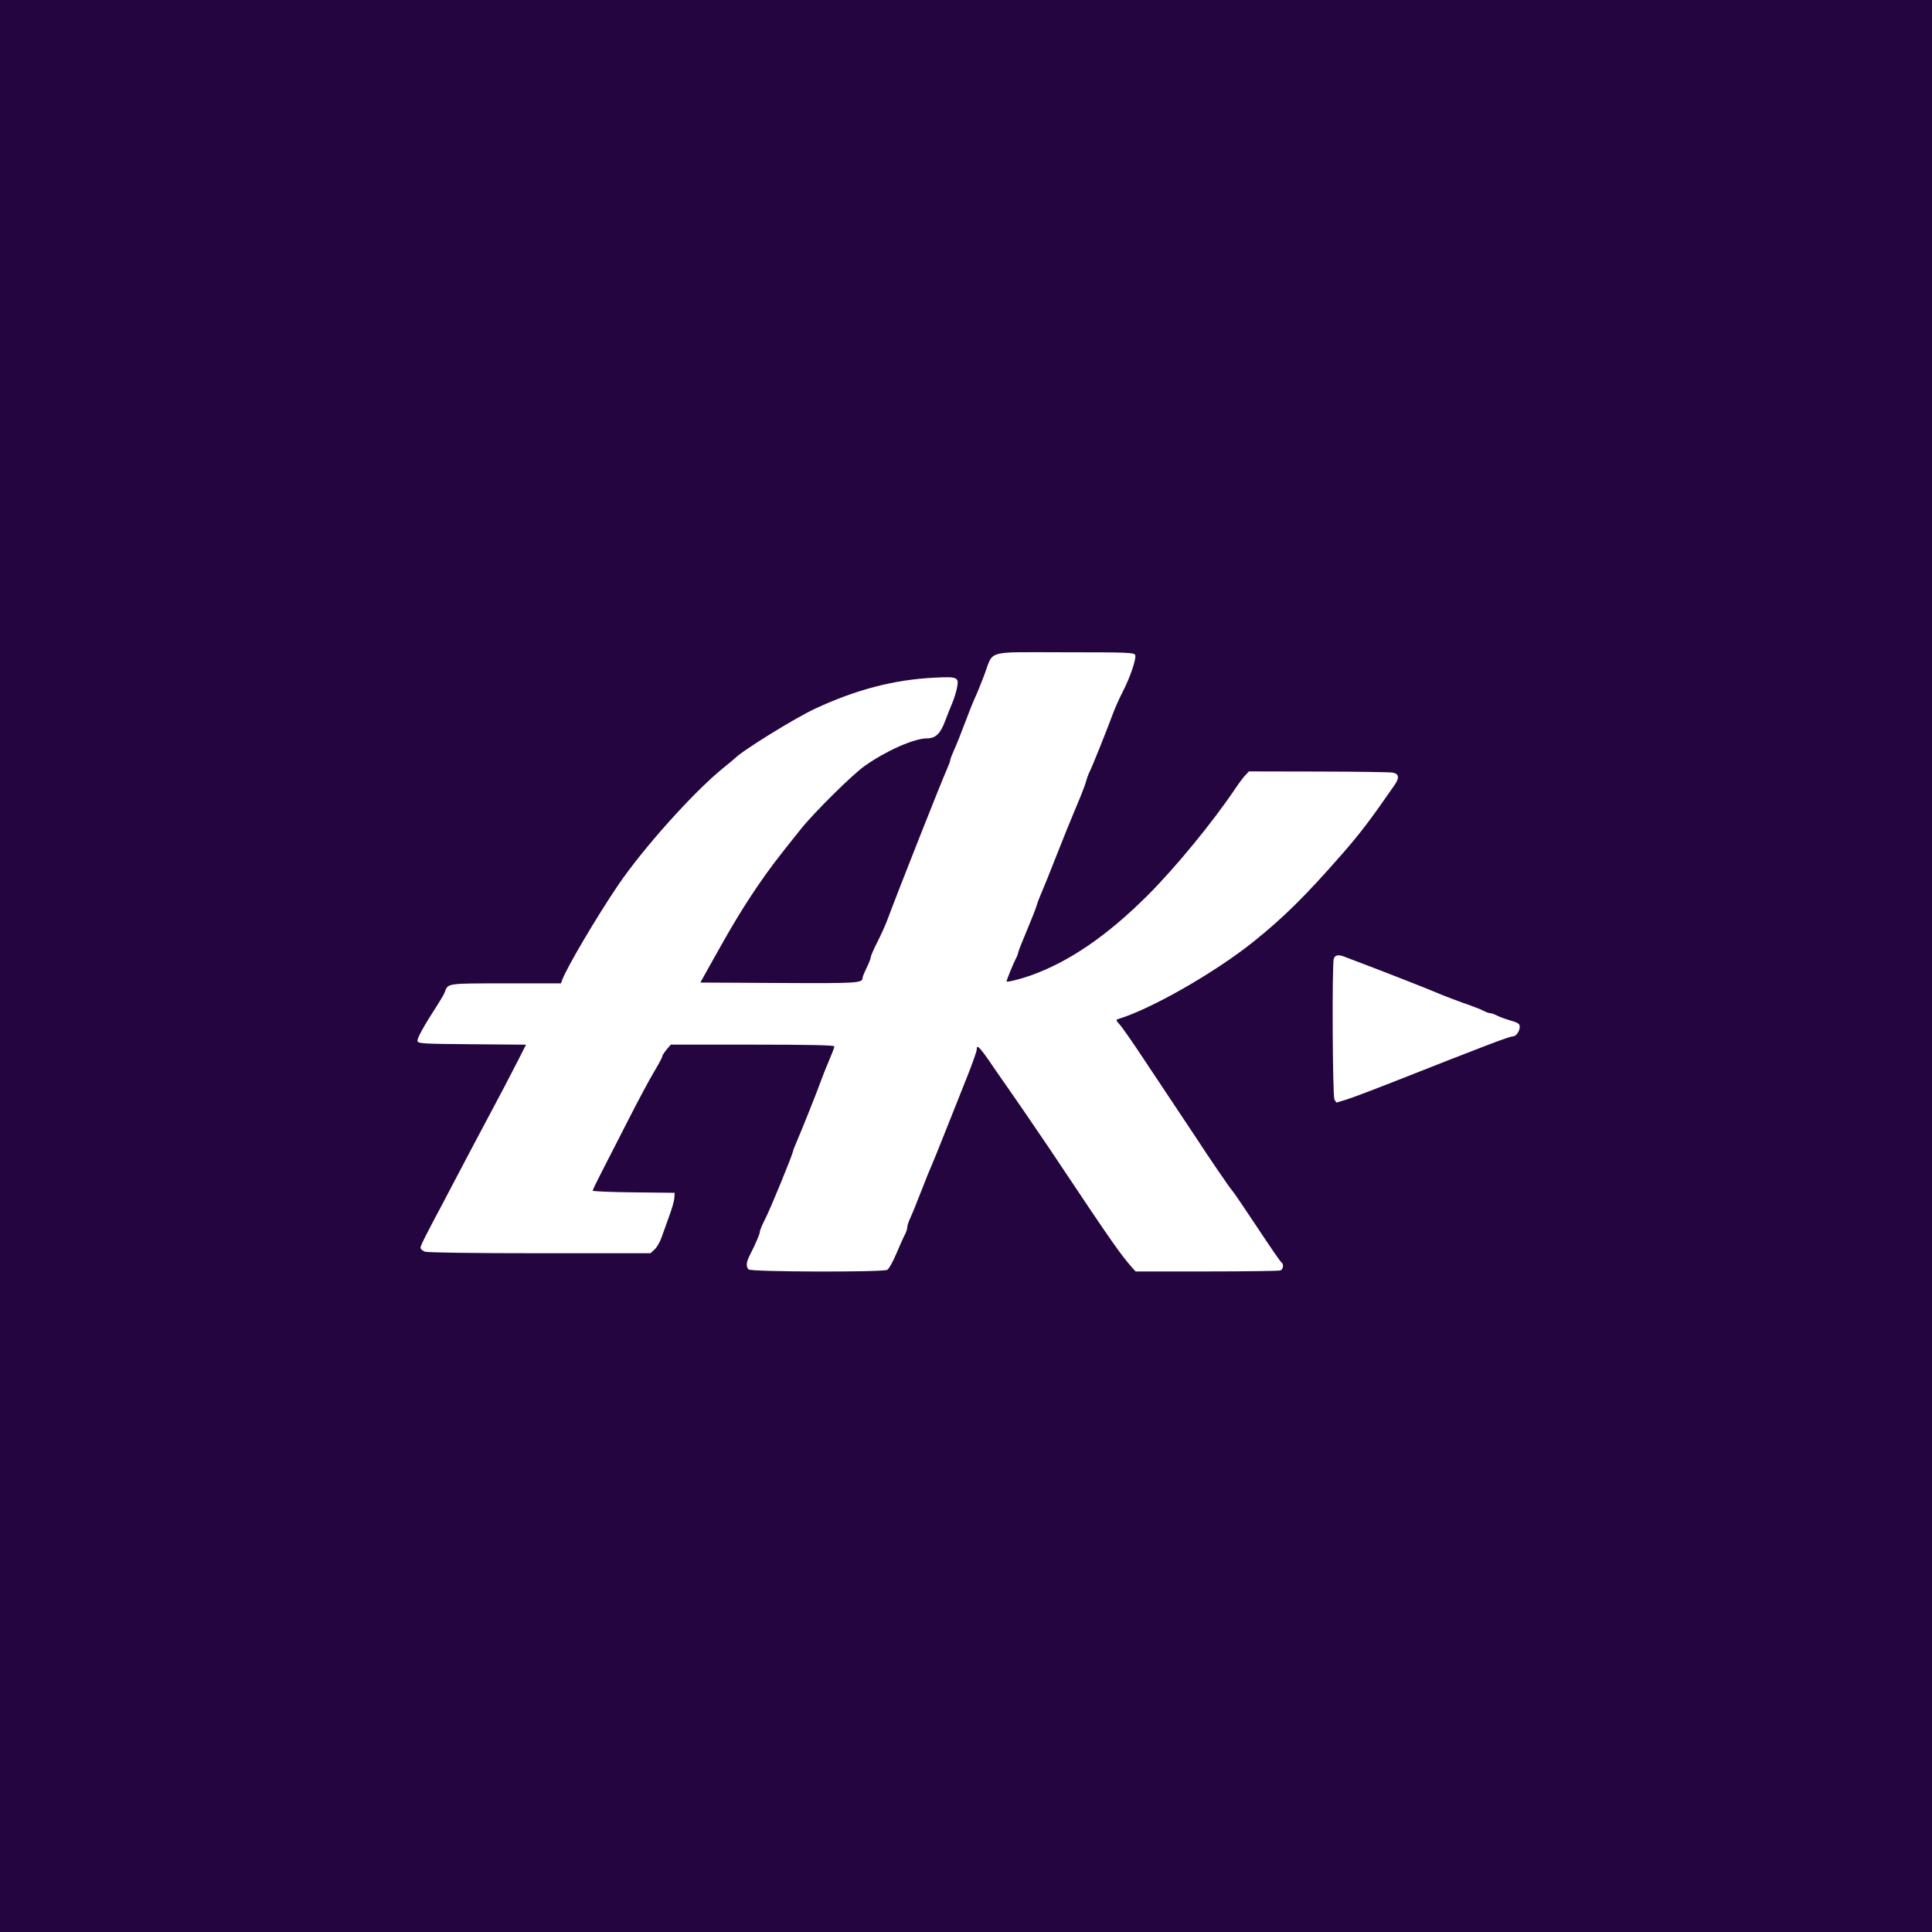
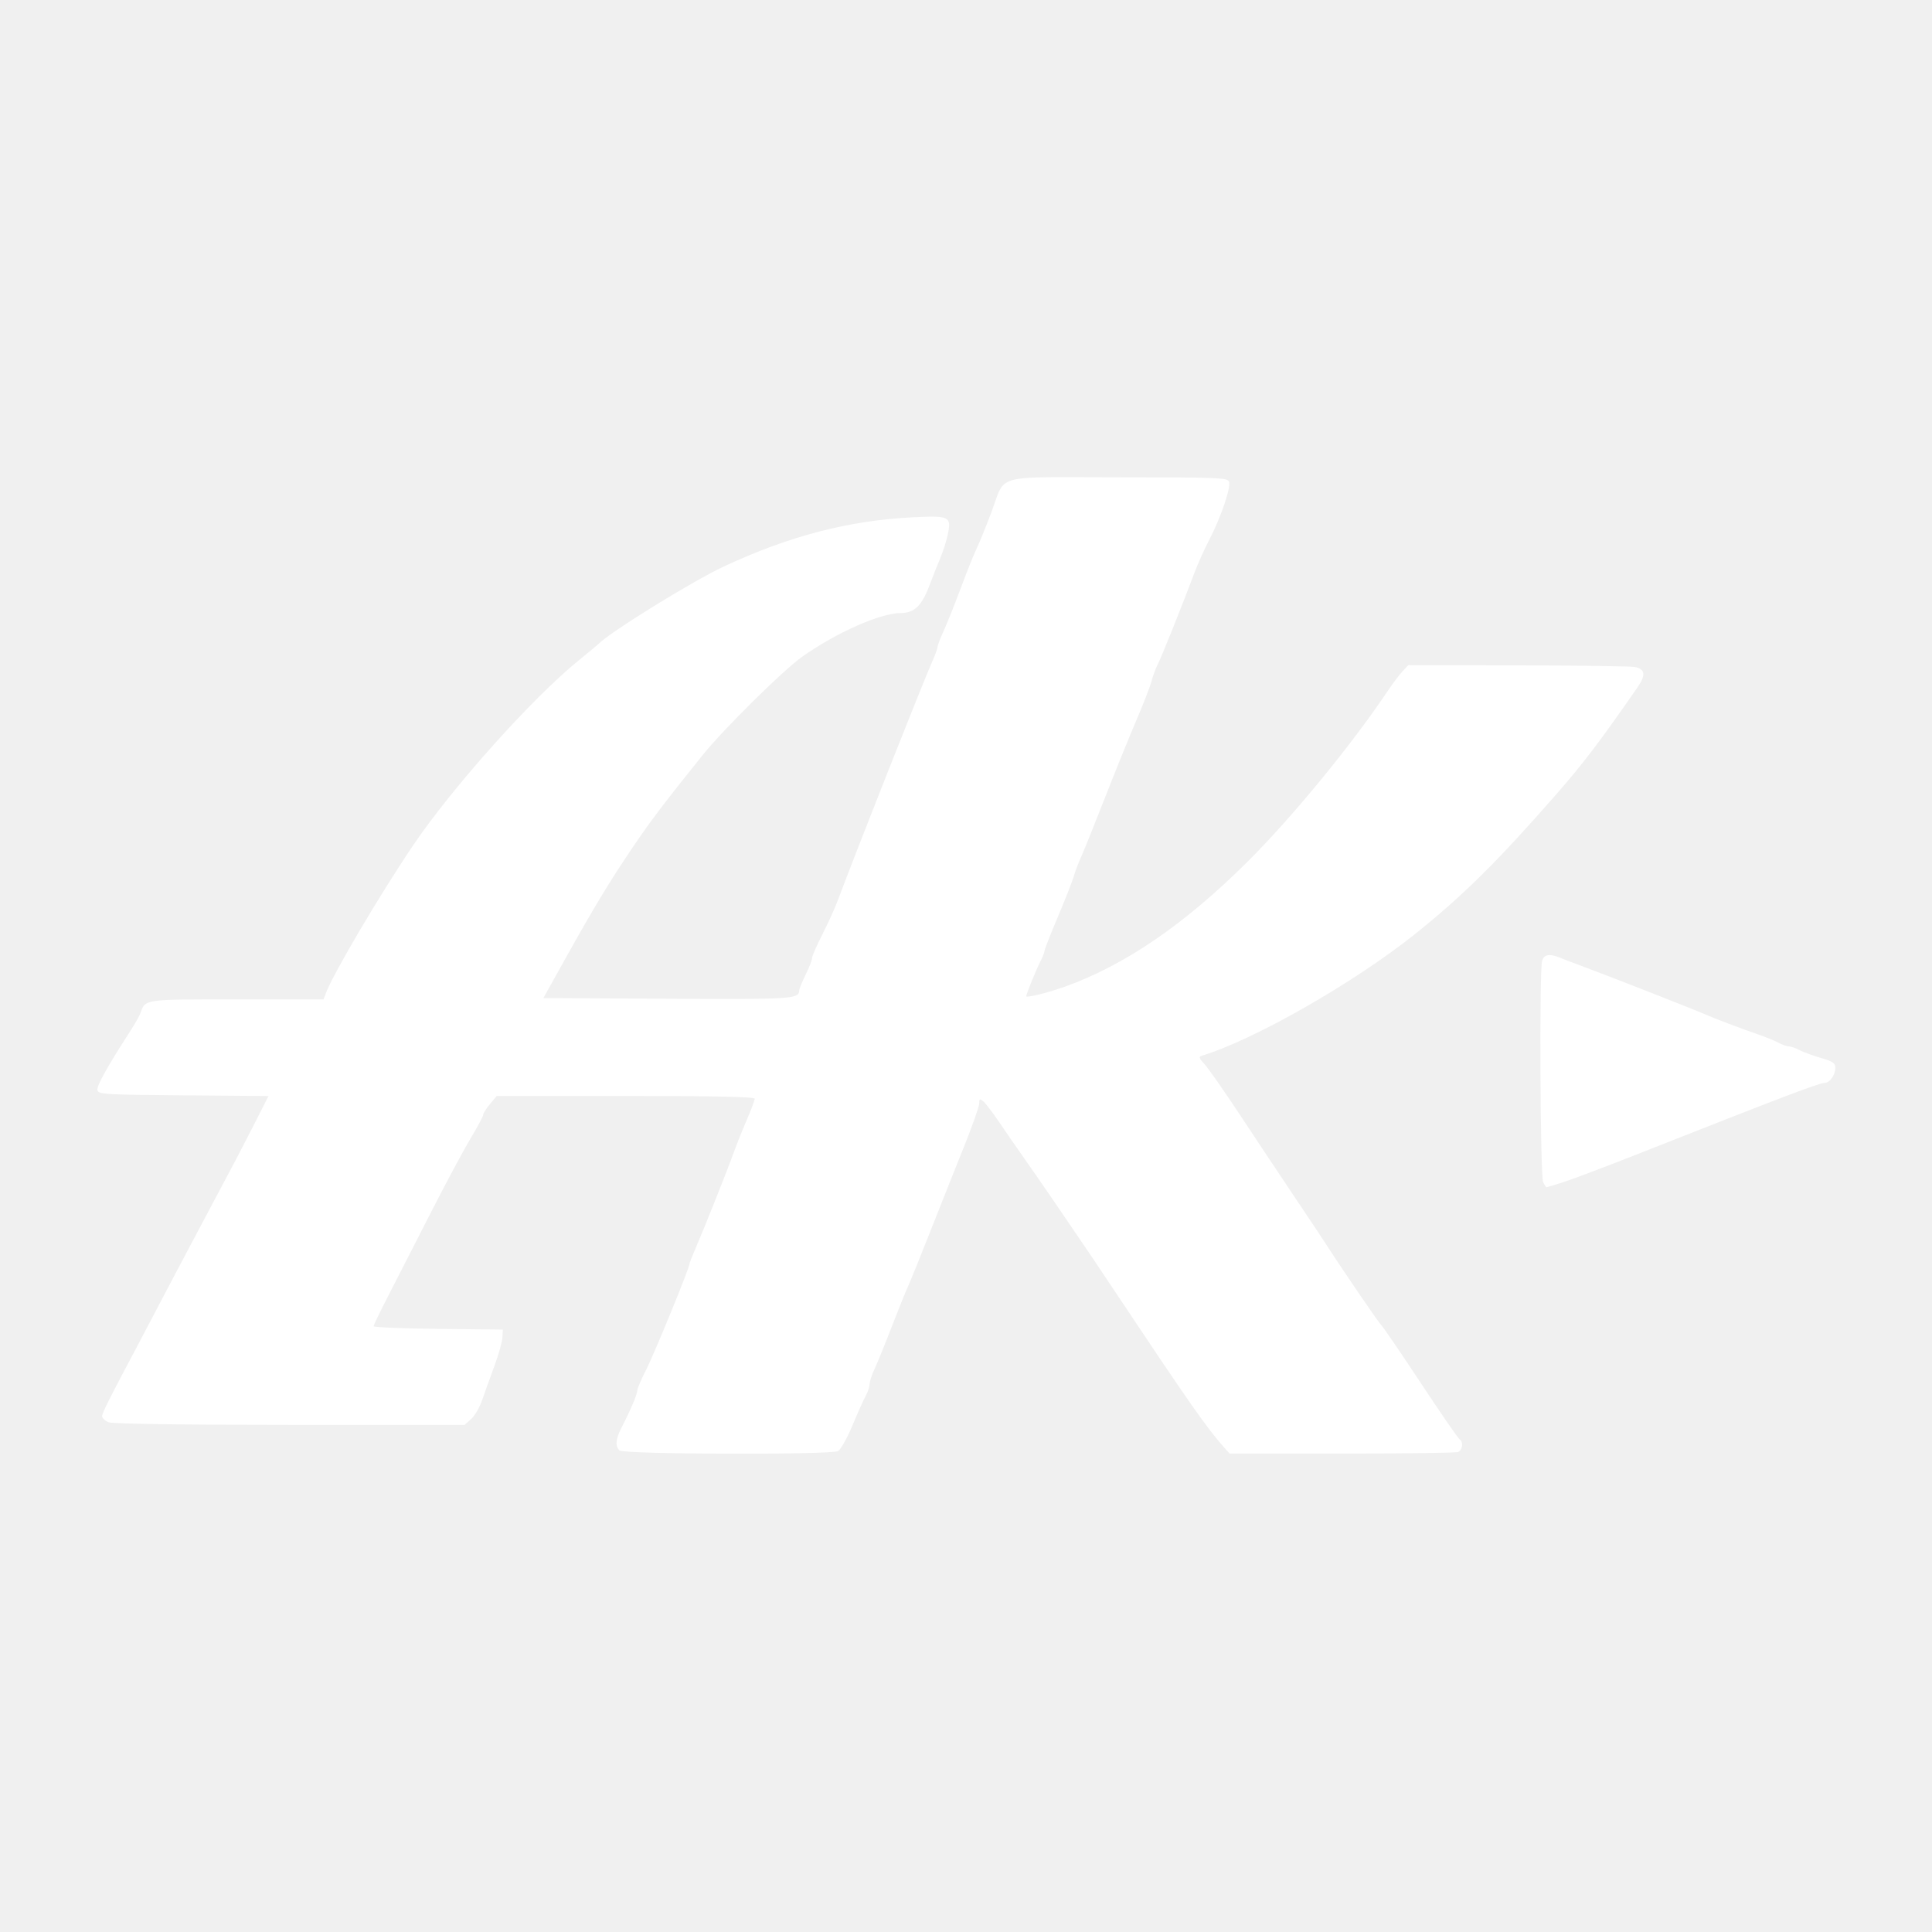
- <svg xmlns="http://www.w3.org/2000/svg" version="1.1" id="svg1" width="2000" height="2000" viewBox="0 0 2000 2000">
+ <svg xmlns="http://www.w3.org/2000/svg" version="1.1" id="svg1" width="2000" height="2000" viewBox="357.144 386.871 1268.422 1268.422">
  <defs id="defs1" />
-   <g id="layer2" style="display:inline">
-     <rect style="fill:#ffffff;fill-opacity:1" id="rect3" width="1919.451" height="1960.583" x="51.414" y="13.71" />
-     <g id="layer1" style="display:inline">
-       <path style="fill:#24053f;fill-opacity:1;stroke-width:1.714" d="M 0,1000 V 0 H 1000 2000 V 1000 2000 H 1000 0 Z m 918.477,314.545 c 1.696,-0.908 5.921,-8.427 9.387,-16.709 3.466,-8.282 7.426,-17.106 8.799,-19.608 1.373,-2.502 2.497,-5.922 2.497,-7.599 0,-1.678 1.475,-6.186 3.278,-10.018 1.803,-3.832 6.847,-16.222 11.21,-27.533 4.363,-11.311 9.022,-22.879 10.355,-25.707 1.332,-2.828 7.901,-19.023 14.598,-35.99 6.696,-16.967 16.757,-42.244 22.358,-56.172 5.6,-13.928 10.182,-26.94 10.182,-28.916 0,-3.066 0.393,-3.266 2.684,-1.364 1.476,1.225 6.111,7.297 10.299,13.492 4.188,6.195 12.236,17.819 17.884,25.831 8.428,11.956 21.423,30.904 42.738,62.32 1.366,2.014 7.881,11.758 14.478,21.656 50.056,75.101 61.324,91.2 72.87,104.113 l 3.448,3.856 h 73.614 c 40.488,0 74.834,-0.468 76.325,-1.04 3.023,-1.16 3.667,-6.735 0.971,-8.402 -0.957,-0.592 -12.279,-17.025 -25.161,-36.519 -12.881,-19.494 -24.48,-36.505 -25.774,-37.802 -2.121,-2.125 -25.678,-36.606 -36.443,-53.341 -2.357,-3.664 -11.7,-17.694 -20.763,-31.179 -9.063,-13.485 -25.126,-37.629 -35.696,-53.653 -10.57,-16.024 -21.208,-31.233 -23.64,-33.797 -3.31,-3.49 -3.814,-4.843 -2.007,-5.381 33.806,-10.063 99.891,-47.711 140.032,-79.777 31.552,-25.204 54.374,-47.764 92.888,-91.819 18.132,-20.741 28.81,-34.802 53.606,-70.589 5.412,-7.811 4.845,-11.772 -1.879,-13.12 -2.529,-0.507 -37.032,-0.988 -76.675,-1.069 l -72.077,-0.147 -3.79,4.034 c -2.084,2.219 -6.668,8.325 -10.185,13.569 -23.402,34.892 -62.215,82.163 -91.143,111.006 -41.722,41.599 -81.259,68.636 -120.908,82.681 -11.028,3.907 -24.851,7.288 -24.849,6.079 0,-1.341 6.88,-18.249 9.268,-22.785 1.489,-2.828 2.711,-5.923 2.717,-6.878 0.01,-0.955 3.929,-10.981 8.718,-22.279 4.789,-11.299 9.484,-23.242 10.433,-26.541 0.949,-3.299 3.135,-9.083 4.858,-12.853 1.723,-3.77 8.714,-21.123 15.536,-38.56 6.822,-17.438 16.201,-40.574 20.842,-51.414 4.641,-10.84 9.098,-22.344 9.904,-25.564 0.806,-3.22 2.67,-8.233 4.142,-11.14 2.645,-5.223 16.657,-40.21 24.082,-60.126 2.108,-5.656 6.496,-15.411 9.75,-21.68 7.635,-14.705 14.314,-34.37 12.914,-38.02 -0.998,-2.601 -7.492,-2.854 -73.031,-2.854 -83.54,0 -73.153,-2.966 -83.301,23.784 -3.441,9.069 -7.729,19.575 -9.53,23.345 -1.801,3.77 -6.431,15.338 -10.29,25.707 -3.859,10.368 -8.876,22.923 -11.149,27.9 -2.273,4.977 -4.133,9.839 -4.133,10.805 0,0.966 -1.45,4.992 -3.222,8.947 -6.109,13.634 -50.603,126.145 -62.146,157.147 -1.93,5.184 -6.521,15.306 -10.202,22.492 -3.681,7.186 -6.7,14.127 -6.708,15.424 -0.009,1.297 -1.913,6.214 -4.231,10.927 -2.318,4.713 -4.239,9.439 -4.269,10.501 -0.154,5.54 -4.555,5.814 -86.338,5.368 l -81.608,-0.445 13.375,-23.993 c 19.566,-35.1 30.04,-52.45 45.003,-74.55 12.316,-18.19 20.228,-28.64 45.987,-60.733 13.773,-17.159 53.086,-56.023 65.64,-64.888 22.409,-15.825 51.306,-28.62 64.637,-28.62 8.845,0 13.821,-4.769 18.775,-17.995 2.118,-5.656 5.33,-13.753 7.136,-17.995 1.807,-4.242 4.018,-11.157 4.914,-15.367 2.572,-12.087 1.3,-12.723 -23.005,-11.499 -41.997,2.115 -80.965,12.252 -123.784,32.199 -20.915,9.744 -75.433,43.465 -82.747,51.182 -0.471,0.497 -6.255,5.293 -12.853,10.657 -30.585,24.864 -82.828,83.243 -108.59,121.345 -21.969,32.492 -52.628,84.474 -57.363,97.258 l -1.428,3.856 h -57.004 c -61.594,0 -59.935,-0.239 -63.271,9.133 -0.613,1.724 -3.688,7.122 -6.832,11.996 -14.925,23.139 -21.909,35.692 -21.382,38.43 0.532,2.766 4.841,3.029 56.453,3.446 l 55.877,0.452 -8.472,16.686 c -4.659,9.178 -10.936,21.314 -13.947,26.969 -3.012,5.655 -10.176,19.152 -15.922,29.991 -5.745,10.84 -14.547,27.421 -19.559,36.847 -5.012,9.426 -12.119,22.922 -15.792,29.991 -3.673,7.069 -9.144,17.481 -12.157,23.136 -18.471,34.674 -23.38,44.451 -23.38,46.561 0,1.302 1.978,3.119 4.396,4.038 2.697,1.026 48.689,1.671 119.013,1.671 h 114.617 l 4.268,-3.856 c 2.348,-2.121 5.592,-7.712 7.209,-12.425 1.617,-4.713 5.22,-14.739 8.006,-22.279 2.786,-7.541 5.176,-16.024 5.311,-18.852 l 0.246,-5.141 -42.416,-0.458 c -23.329,-0.252 -42.416,-1.043 -42.416,-1.758 0,-0.715 4.366,-9.763 9.702,-20.107 5.336,-10.344 17.755,-34.618 27.596,-53.941 9.842,-19.323 21.671,-41.41 26.287,-49.081 4.616,-7.672 8.394,-14.746 8.394,-15.721 0,-0.975 1.997,-4.146 4.437,-7.046 l 4.437,-5.273 h 84.681 c 58.245,0 84.681,0.564 84.681,1.808 0,0.994 -2.39,7.357 -5.311,14.139 -2.921,6.782 -6.682,16.187 -8.357,20.9 -3.799,10.685 -19.401,49.865 -24.997,62.768 -2.299,5.302 -4.18,10.126 -4.18,10.72 0,2.594 -23.171,59.148 -28.441,69.417 -3.2,6.235 -5.822,12.409 -5.826,13.72 -0.009,2.422 -4.537,13.045 -10.452,24.52 -3.763,7.301 -4.134,11.818 -1.21,14.742 2.59,2.59 138.698,2.975 143.498,0.406 z m 475.696,-176.395 c 5.655,-1.767 27.249,-9.912 47.986,-18.099 95.692,-37.783 120.47,-47.214 124.037,-47.214 3.262,0 6.947,-5.152 7.014,-9.806 0.045,-3.16 -1.565,-4.279 -9.459,-6.574 -5.232,-1.521 -11.595,-3.852 -14.139,-5.179 -2.544,-1.327 -5.663,-2.418 -6.932,-2.424 -1.268,-0.01 -4.353,-1.095 -6.855,-2.42 -2.502,-1.325 -8.405,-3.734 -13.118,-5.353 -11.238,-3.86 -29.524,-10.807 -35.99,-13.672 -6.606,-2.928 -59.252,-23.561 -77.121,-30.226 -7.541,-2.813 -15.482,-5.836 -17.647,-6.718 -6.452,-2.629 -10.155,-1.889 -11.264,2.252 -1.86,6.94 -1.216,141.788 0.694,145.357 0.976,1.823 1.94,3.309 2.142,3.302 0.202,-0.01 4.995,-1.459 10.651,-3.226 z" id="path1" />
+   <path id="rect3" style="fill:#ffffff;fill-opacity:1;display:inline;stroke-width:1.031" d="m 1044.178,700.189 c -32.798,0.42 -28.858,3.767 -36.469,23.83 -3.441,9.069 -7.728,19.575 -9.529,23.346 -1.801,3.77 -6.432,15.339 -10.291,25.707 -3.858,10.368 -8.875,22.924 -11.148,27.9 -2.273,4.977 -4.133,9.838 -4.133,10.805 0,0.966 -1.449,4.993 -3.221,8.947 -6.109,13.634 -50.604,126.144 -62.147,157.146 -1.93,5.184 -6.52,15.306 -10.201,22.492 -3.681,7.186 -6.7,14.127 -6.709,15.424 -0.009,1.297 -1.912,6.213 -4.23,10.926 -2.318,4.713 -4.24,9.439 -4.27,10.502 -0.154,5.54 -4.555,5.815 -86.338,5.369 l -81.607,-0.445 13.375,-23.994 c 19.566,-35.1 30.039,-52.451 45.002,-74.551 12.316,-18.19 20.228,-28.64 45.986,-60.732 13.773,-17.159 53.087,-56.023 65.641,-64.889 22.409,-15.825 51.306,-28.619 64.637,-28.619 8.845,0 13.822,-4.771 18.775,-17.996 2.118,-5.656 5.33,-13.752 7.137,-17.994 1.807,-4.242 4.016,-11.157 4.912,-15.367 2.572,-12.087 1.302,-12.722 -23.004,-11.498 -41.997,2.115 -80.966,12.252 -123.785,32.199 -20.915,9.744 -75.432,43.464 -82.746,51.182 -0.471,0.497 -6.255,5.292 -12.854,10.656 -30.585,24.864 -82.828,83.244 -108.59,121.346 -21.969,32.492 -52.629,84.474 -57.363,97.258 l -1.428,3.855 h -57.004 c -61.594,0 -59.936,-0.239 -63.271,9.133 -0.613,1.724 -3.686,7.122 -6.83,11.996 -14.925,23.139 -21.91,35.694 -21.383,38.432 0.532,2.766 4.841,3.028 56.453,3.445 l 55.877,0.451 -8.471,16.688 c -4.659,9.178 -10.936,21.313 -13.947,26.969 -3.012,5.655 -10.177,19.151 -15.922,29.99 -5.745,10.84 -14.548,27.422 -19.561,36.848 -5.012,9.426 -12.117,22.923 -15.791,29.992 -3.673,7.069 -9.144,17.479 -12.156,23.135 -18.471,34.674 -23.381,44.452 -23.381,46.562 0,1.302 1.979,3.118 4.396,4.037 2.697,1.026 48.687,1.672 119.012,1.672 h 114.617 l 4.27,-3.856 c 2.348,-2.121 5.591,-7.713 7.209,-12.426 1.617,-4.713 5.22,-14.739 8.006,-22.279 2.786,-7.541 5.175,-16.024 5.311,-18.852 l 0.246,-5.141 -42.416,-0.459 c -23.329,-0.252 -42.416,-1.043 -42.416,-1.758 0,-0.715 4.367,-9.763 9.703,-20.107 5.336,-10.344 17.754,-34.618 27.596,-53.941 9.842,-19.323 21.671,-41.408 26.287,-49.08 4.616,-7.672 8.393,-14.746 8.393,-15.721 0,-0.975 1.997,-4.147 4.438,-7.047 l 4.438,-5.271 h 84.68 c 58.245,0 84.682,0.563 84.682,1.807 0,0.994 -2.392,7.357 -5.312,14.139 -2.921,6.782 -6.68,16.188 -8.355,20.9 -3.799,10.685 -19.403,49.864 -24.998,62.767 -2.299,5.302 -4.18,10.127 -4.18,10.721 0,2.594 -23.171,59.147 -28.441,69.416 -3.2,6.235 -5.822,12.41 -5.826,13.721 -0.009,2.422 -4.536,13.045 -10.451,24.52 -3.763,7.301 -4.135,11.818 -1.211,14.742 2.59,2.59 138.698,2.975 143.498,0.406 1.696,-0.908 5.92,-8.427 9.387,-16.709 3.466,-8.282 7.427,-17.107 8.801,-19.609 1.373,-2.502 2.496,-5.92 2.496,-7.598 0,-1.678 1.475,-6.187 3.277,-10.02 1.803,-3.832 6.848,-16.222 11.211,-27.533 4.363,-11.311 9.021,-22.879 10.354,-25.707 1.332,-2.828 7.901,-19.024 14.598,-35.99 6.696,-16.967 16.757,-42.244 22.357,-56.172 5.6,-13.928 10.184,-26.94 10.184,-28.916 0,-3.066 0.392,-3.265 2.684,-1.363 1.476,1.225 6.111,7.297 10.299,13.492 4.188,6.195 12.236,17.818 17.885,25.83 8.428,11.956 21.423,30.904 42.738,62.32 1.366,2.014 7.88,11.759 14.477,21.656 50.056,75.101 61.324,91.2 72.871,104.113 l 3.447,3.856 h 73.615 c 40.488,0 74.833,-0.469 76.324,-1.041 3.023,-1.16 3.667,-6.734 0.971,-8.4 -0.957,-0.592 -12.279,-17.025 -25.16,-36.52 -12.881,-19.494 -24.479,-36.506 -25.773,-37.803 -2.121,-2.125 -25.679,-36.606 -36.443,-53.342 -2.357,-3.664 -11.699,-17.693 -20.762,-31.178 -9.063,-13.485 -25.127,-37.628 -35.697,-53.652 -10.57,-16.024 -21.207,-31.233 -23.639,-33.797 -3.31,-3.49 -3.815,-4.845 -2.008,-5.383 33.806,-10.063 99.892,-47.71 140.033,-79.775 31.552,-25.204 54.373,-47.765 92.887,-91.82 18.132,-20.741 28.81,-34.801 53.605,-70.588 5.412,-7.811 4.844,-11.773 -1.879,-13.121 -2.529,-0.507 -37.032,-0.988 -76.674,-1.068 l -72.078,-0.146 -3.789,4.035 c -2.084,2.219 -6.668,8.324 -10.185,13.568 -23.402,34.892 -62.214,82.163 -91.143,111.006 -41.722,41.599 -81.259,68.636 -120.908,82.682 -11.028,3.907 -24.852,7.287 -24.85,6.078 0,-1.341 6.879,-18.249 9.268,-22.785 1.489,-2.828 2.713,-5.922 2.719,-6.877 0.01,-0.955 3.928,-10.981 8.717,-22.279 4.789,-11.299 9.484,-23.242 10.434,-26.541 0.949,-3.299 3.135,-9.083 4.857,-12.854 1.723,-3.77 8.715,-21.123 15.537,-38.561 6.822,-17.438 16.201,-40.574 20.842,-51.414 4.641,-10.84 9.098,-22.344 9.904,-25.564 0.806,-3.22 2.669,-8.234 4.141,-11.141 2.645,-5.223 16.658,-40.209 24.082,-60.125 2.108,-5.656 6.497,-15.411 9.752,-21.68 7.635,-14.705 14.313,-34.37 12.912,-38.02 -0.998,-2.601 -7.492,-2.854 -73.031,-2.854 -20.885,0 -35.9,-0.187 -46.832,-0.047 z m 330.555,313.74 c -2.757,-0.061 -4.465,1.199 -5.158,3.787 -1.86,6.94 -1.214,141.787 0.695,145.356 0.976,1.823 1.938,3.31 2.141,3.303 0.202,-0.01 4.997,-1.46 10.652,-3.227 5.655,-1.767 27.25,-9.91 47.986,-18.098 95.692,-37.783 120.47,-47.215 124.037,-47.215 3.262,0 6.947,-5.152 7.014,-9.807 0.045,-3.16 -1.565,-4.277 -9.459,-6.572 -5.232,-1.521 -11.595,-3.853 -14.139,-5.18 -2.544,-1.327 -5.663,-2.418 -6.932,-2.424 -1.268,-0.01 -4.354,-1.095 -6.855,-2.42 -2.502,-1.325 -8.406,-3.735 -13.119,-5.354 -11.238,-3.86 -29.523,-10.807 -35.988,-13.672 -6.606,-2.928 -59.252,-23.562 -77.121,-30.227 -7.541,-2.813 -15.481,-5.835 -17.646,-6.717 -2.42,-0.986 -4.453,-1.498 -6.107,-1.535 z" />
+   <g id="g2" style="fill:#24053f;fill-opacity:1">
+     <g id="layer2" style="display:inline;fill:#24053f;fill-opacity:1">
+       <g id="layer1" style="display:inline;fill:#24053f;fill-opacity:1">
+         <g id="g1" style="fill:#24053f;fill-opacity:1" />
+       </g>
    </g>
  </g>
</svg>
